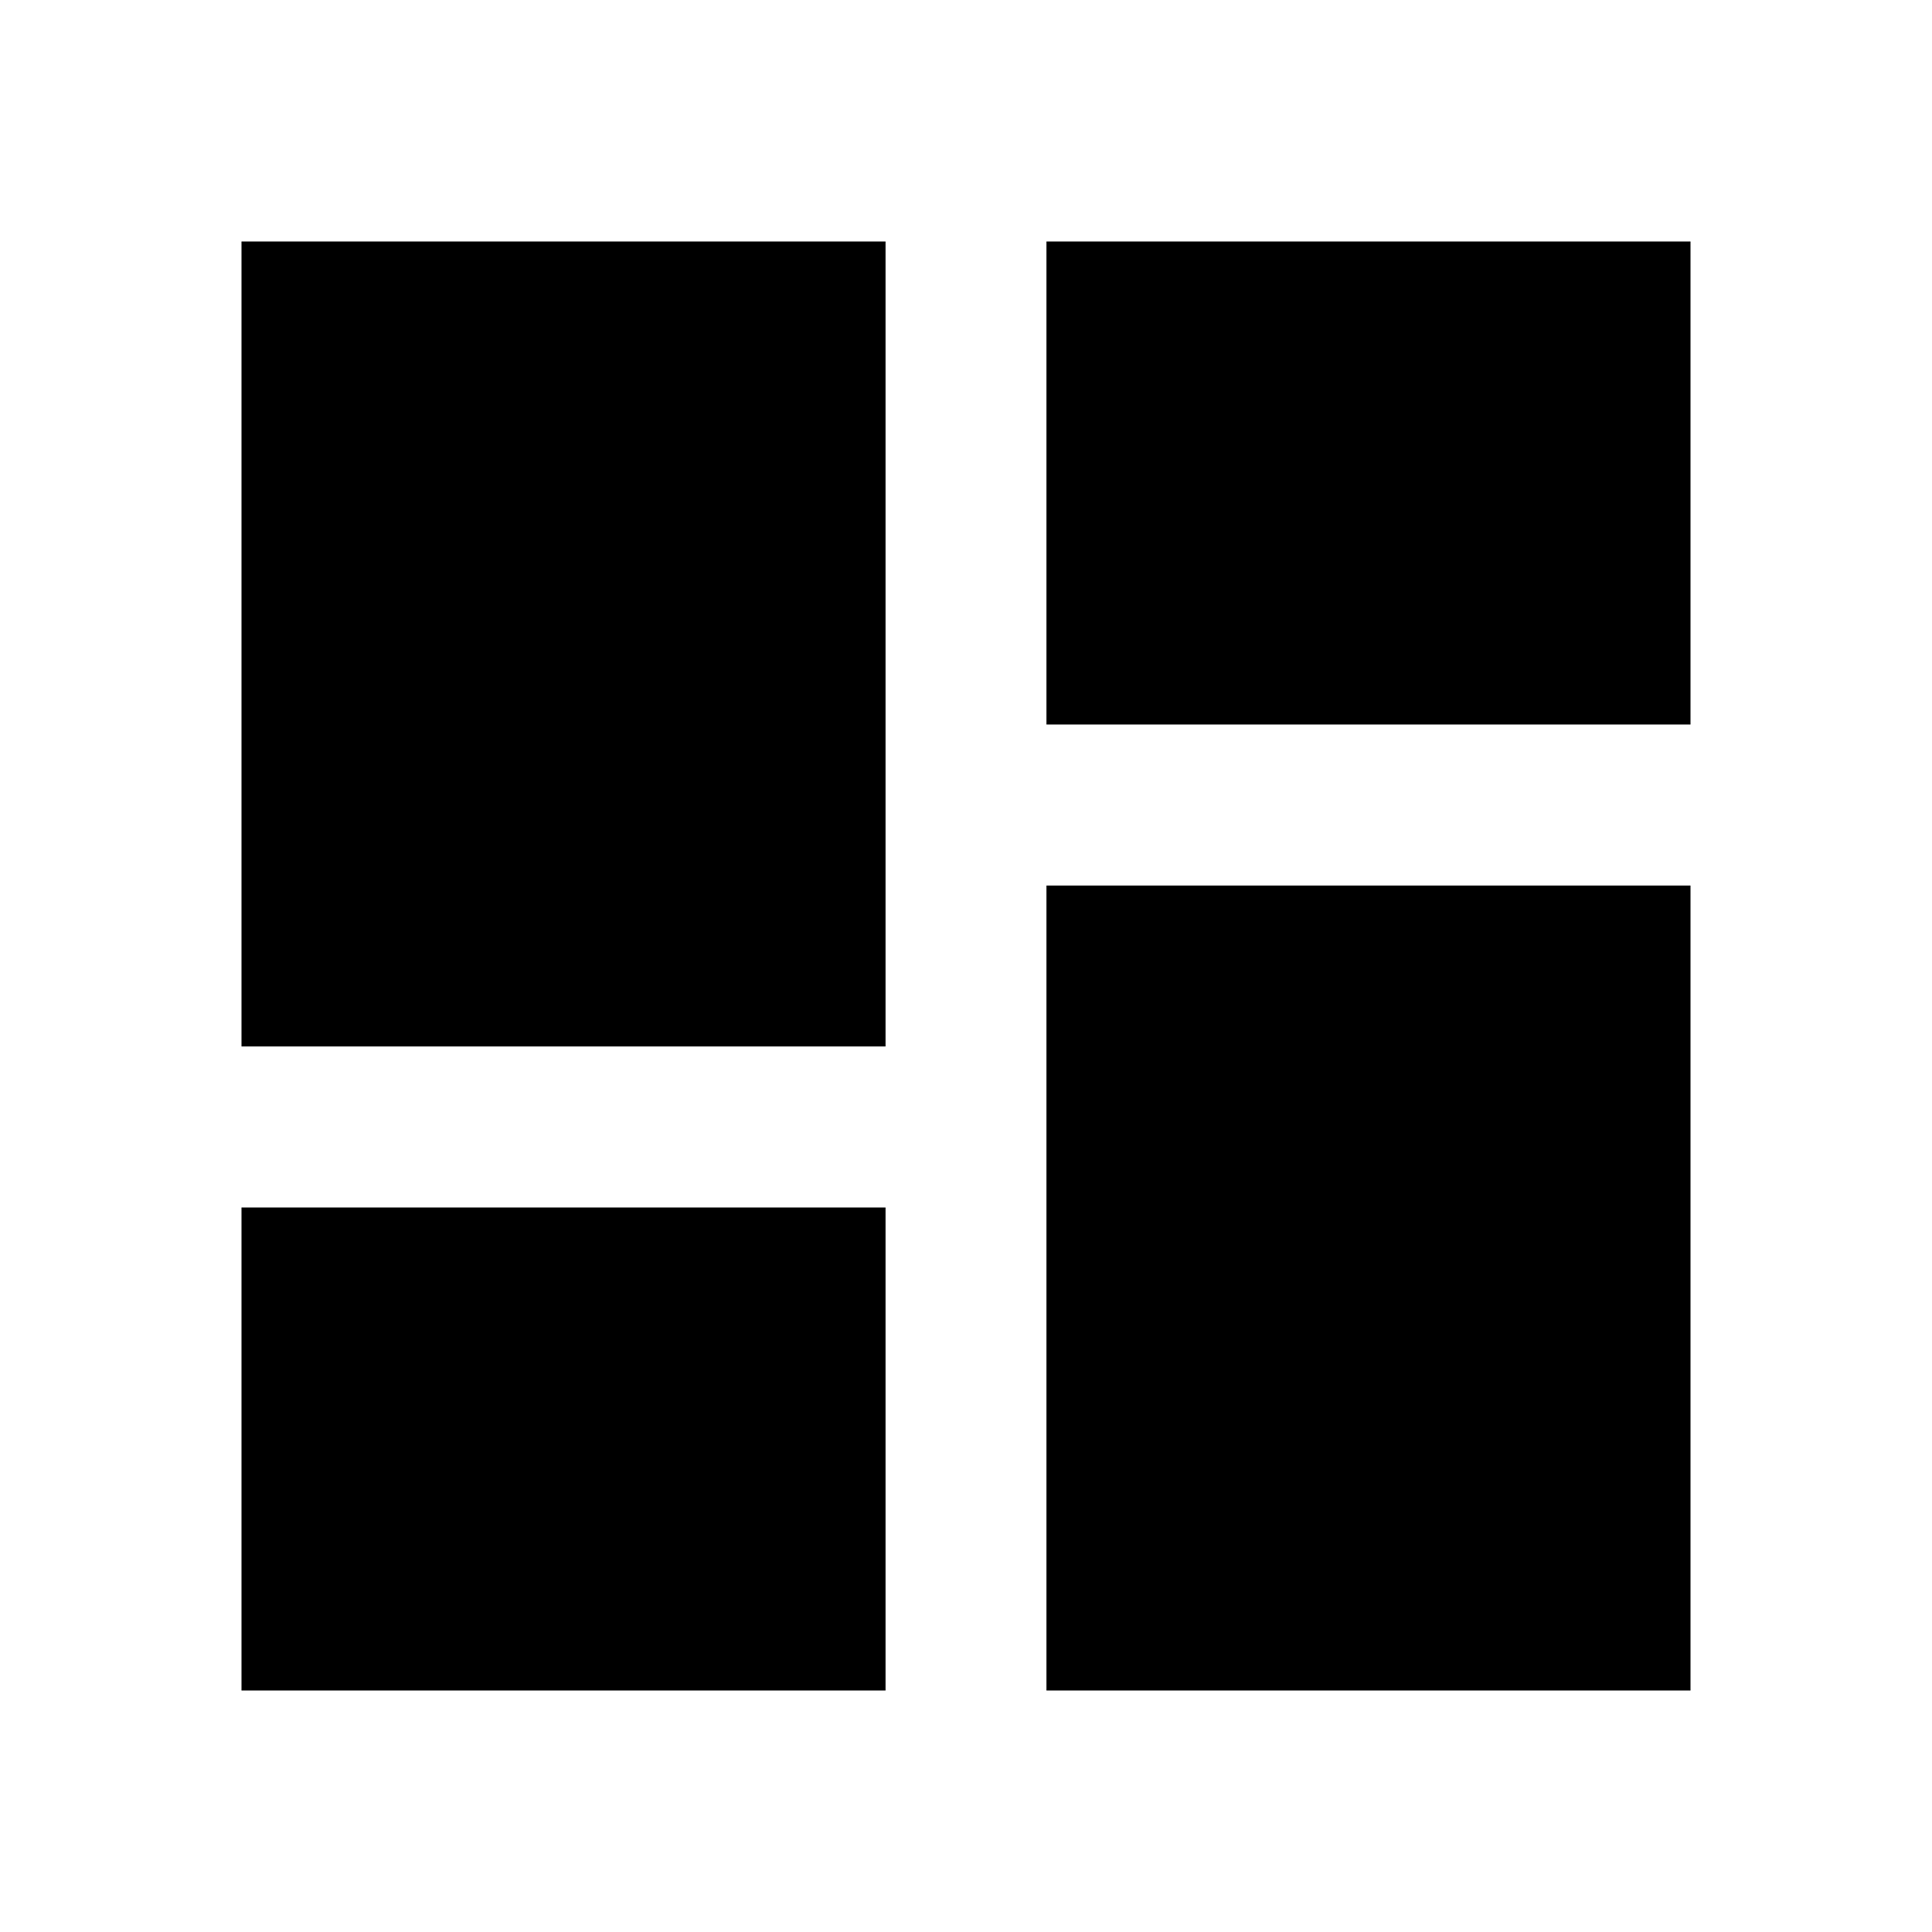
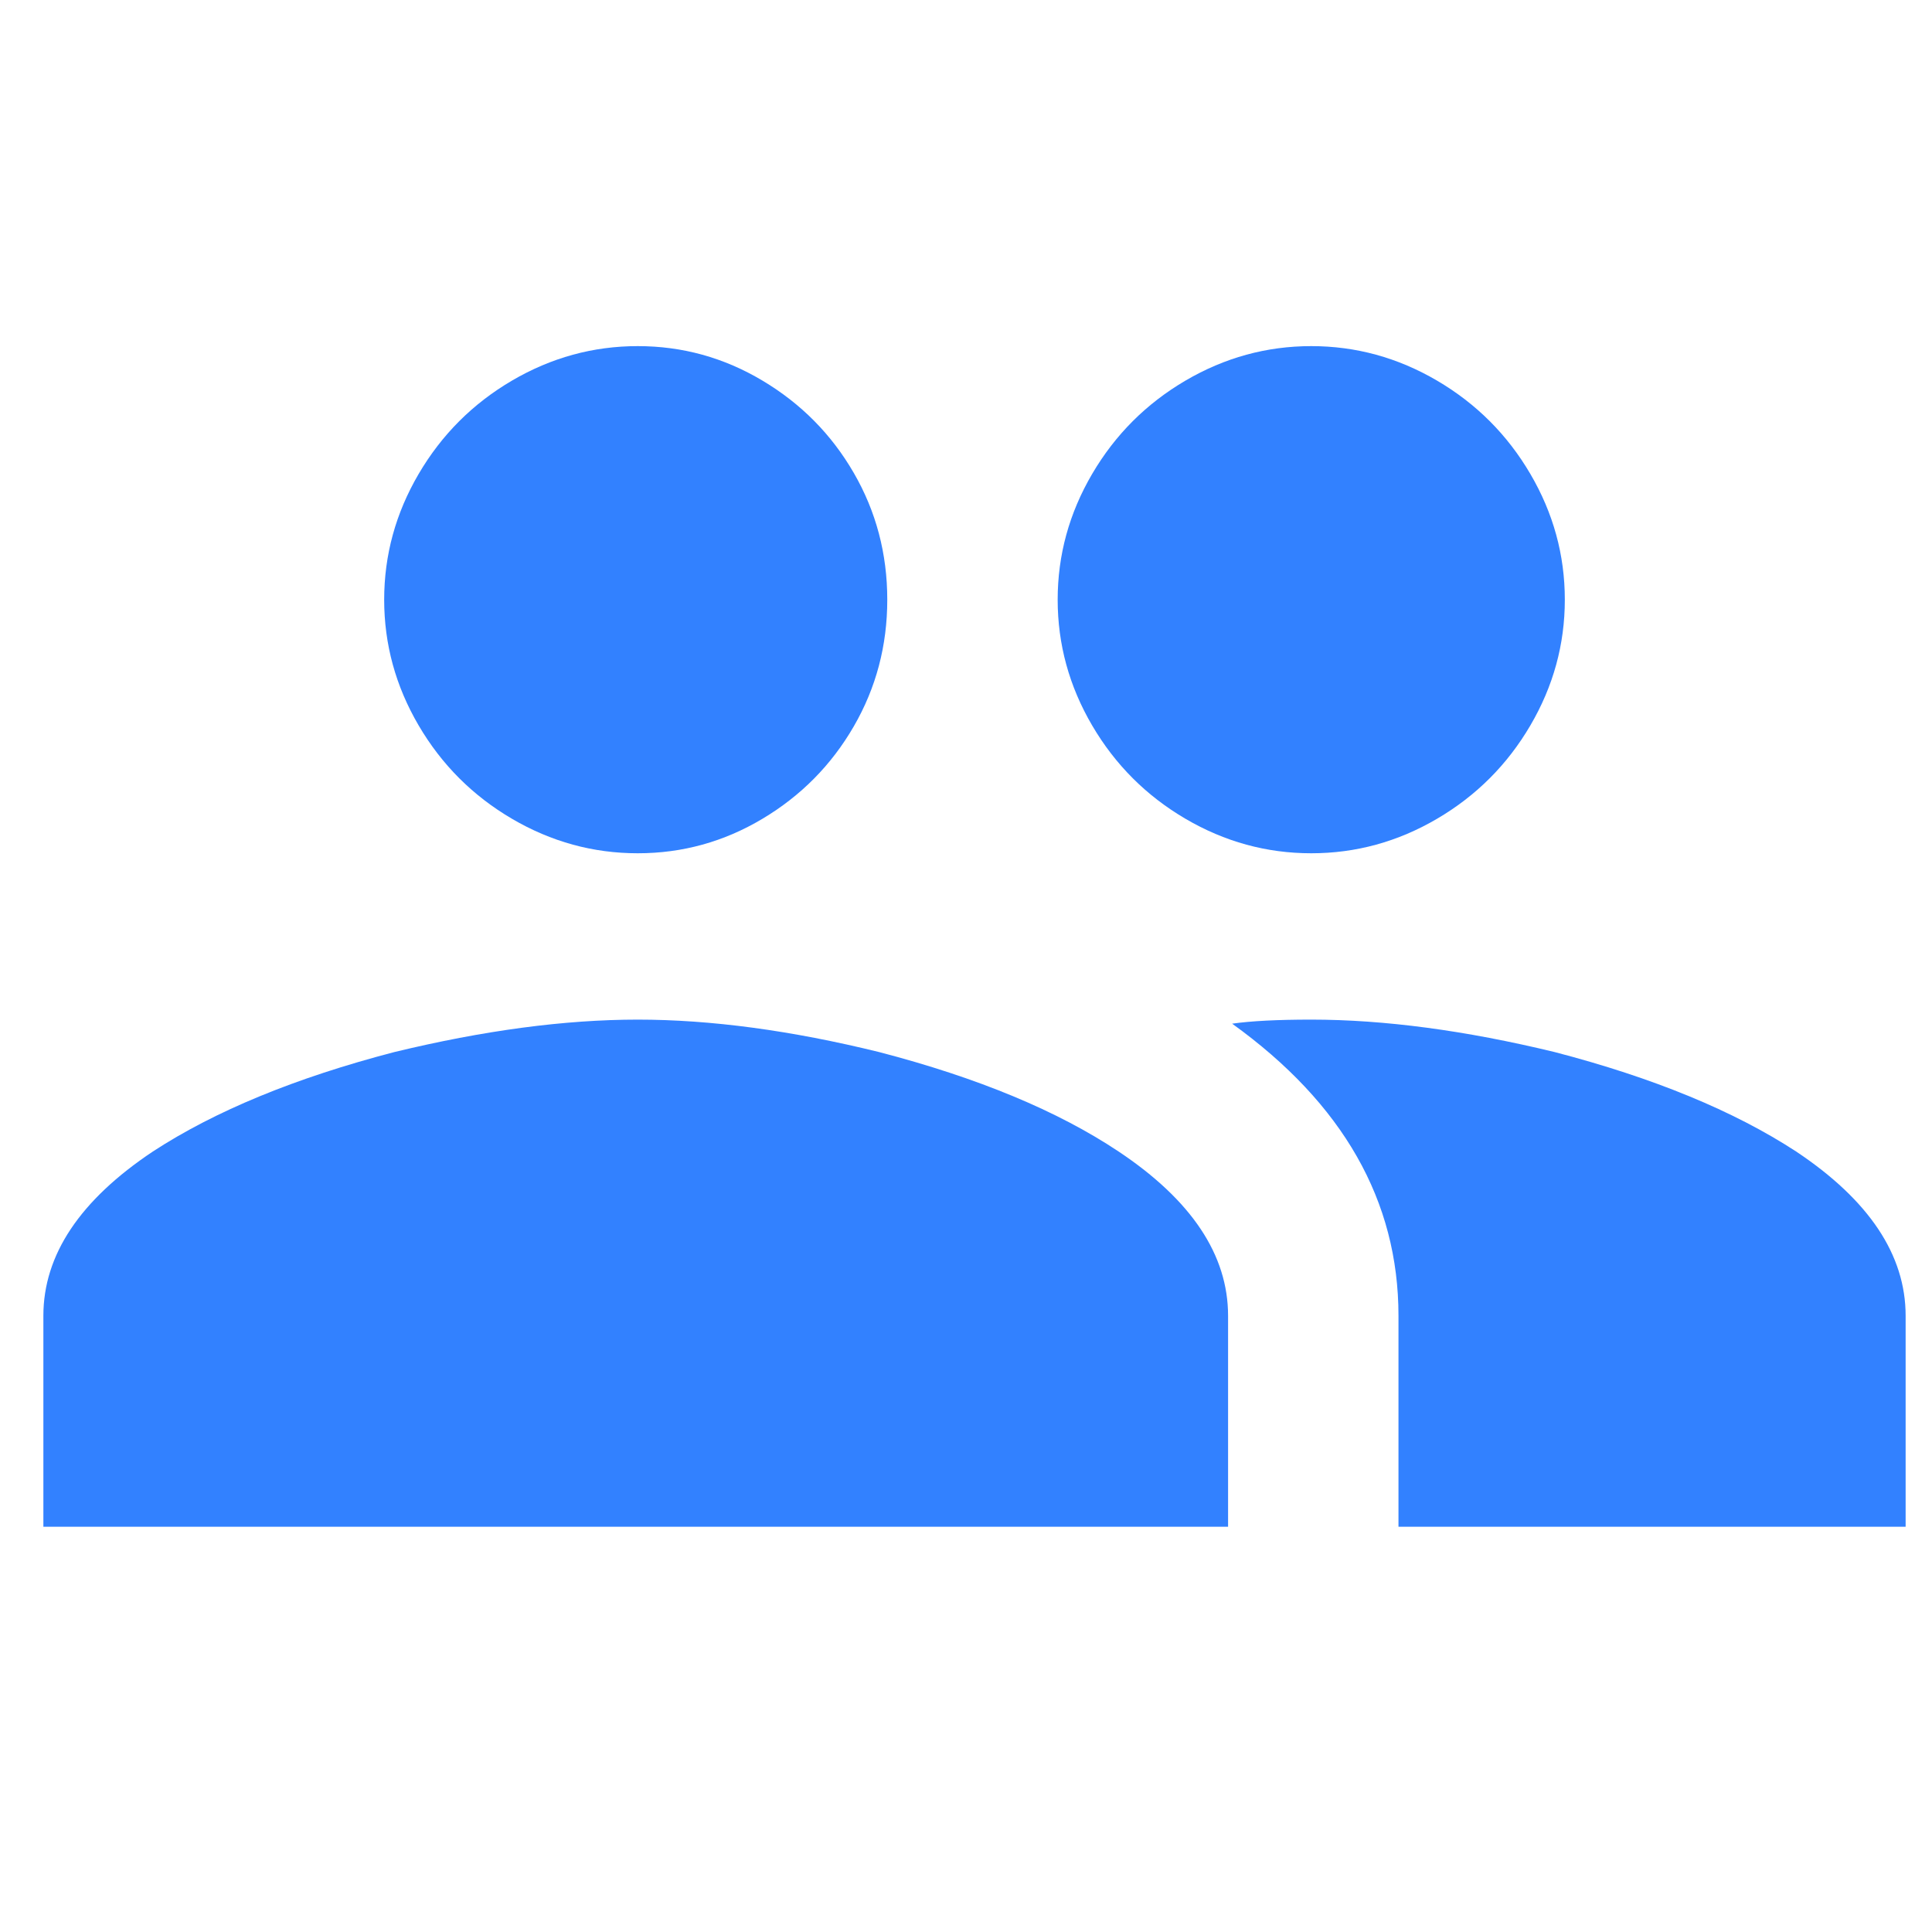
- <svg xmlns="http://www.w3.org/2000/svg" width="24" height="24" viewBox="0 0 24 24">
-   <path d="M0 0h24v24H0z" fill="none" />
-   <path d="M3 13h8V3H3v10zm0 8h8v-6H3v6zm10 0h8V11h-8v10zm0-18v6h8V3h-8z" />
+ <svg xmlns="http://www.w3.org/2000/svg" width="20px" height="20px" viewBox="0 0 20 20" version="1.1">
+   <g id="[Icon]Partner" stroke="none" stroke-width="1" fill="none" fill-rule="evenodd">
+     <path d="M13.574,10.555 C14.33,10.555 15.17,10.667 16.094,10.891 C17.116,11.157 17.949,11.5 18.593,11.92 C19.349,12.424 19.727,12.991 19.727,13.621 L19.727,15.805 L14.477,15.805 L14.477,13.621 C14.477,12.431 13.903,11.423 12.755,10.597 C12.951,10.569 13.224,10.555 13.574,10.555 Z M6.602,10.555 C7.358,10.555 8.191,10.667 9.101,10.891 C10.123,11.157 10.949,11.5 11.579,11.92 C12.335,12.424 12.713,12.991 12.713,13.621 L12.713,15.805 L0.449,15.805 L0.449,13.621 C0.449,12.991 0.827,12.424 1.583,11.92 C2.227,11.5 3.06,11.157 4.082,10.891 C5.006,10.667 5.846,10.555 6.602,10.555 Z M6.602,8.833 C6.14,8.833 5.706,8.714 5.3,8.476 C4.894,8.238 4.572,7.916 4.334,7.51 C4.096,7.104 3.977,6.67 3.977,6.208 C3.977,5.746 4.096,5.312 4.334,4.906 C4.572,4.5 4.894,4.178 5.3,3.94 C5.706,3.702 6.14,3.583 6.602,3.583 C7.064,3.583 7.494,3.702 7.893,3.94 C8.292,4.178 8.607,4.496 8.838,4.895 C9.069,5.294 9.185,5.732 9.185,6.208 C9.185,6.684 9.069,7.121 8.838,7.52 C8.607,7.919 8.292,8.238 7.893,8.476 C7.494,8.714 7.064,8.833 6.602,8.833 Z M13.574,8.833 C13.112,8.833 12.678,8.714 12.272,8.476 C11.866,8.238 11.544,7.916 11.306,7.51 C11.068,7.104 10.949,6.67 10.949,6.208 C10.949,5.746 11.068,5.312 11.306,4.906 C11.544,4.5 11.866,4.178 12.272,3.94 C12.678,3.702 13.112,3.583 13.574,3.583 C14.036,3.583 14.47,3.702 14.876,3.94 C15.282,4.178 15.604,4.5 15.842,4.906 C16.08,5.312 16.199,5.746 16.199,6.208 C16.199,6.67 16.08,7.104 15.842,7.51 C15.604,7.916 15.282,8.238 14.876,8.476 C14.47,8.714 14.036,8.833 13.574,8.833 Z" id="icon" fill="#3281FF" />
+   </g>
</svg>
